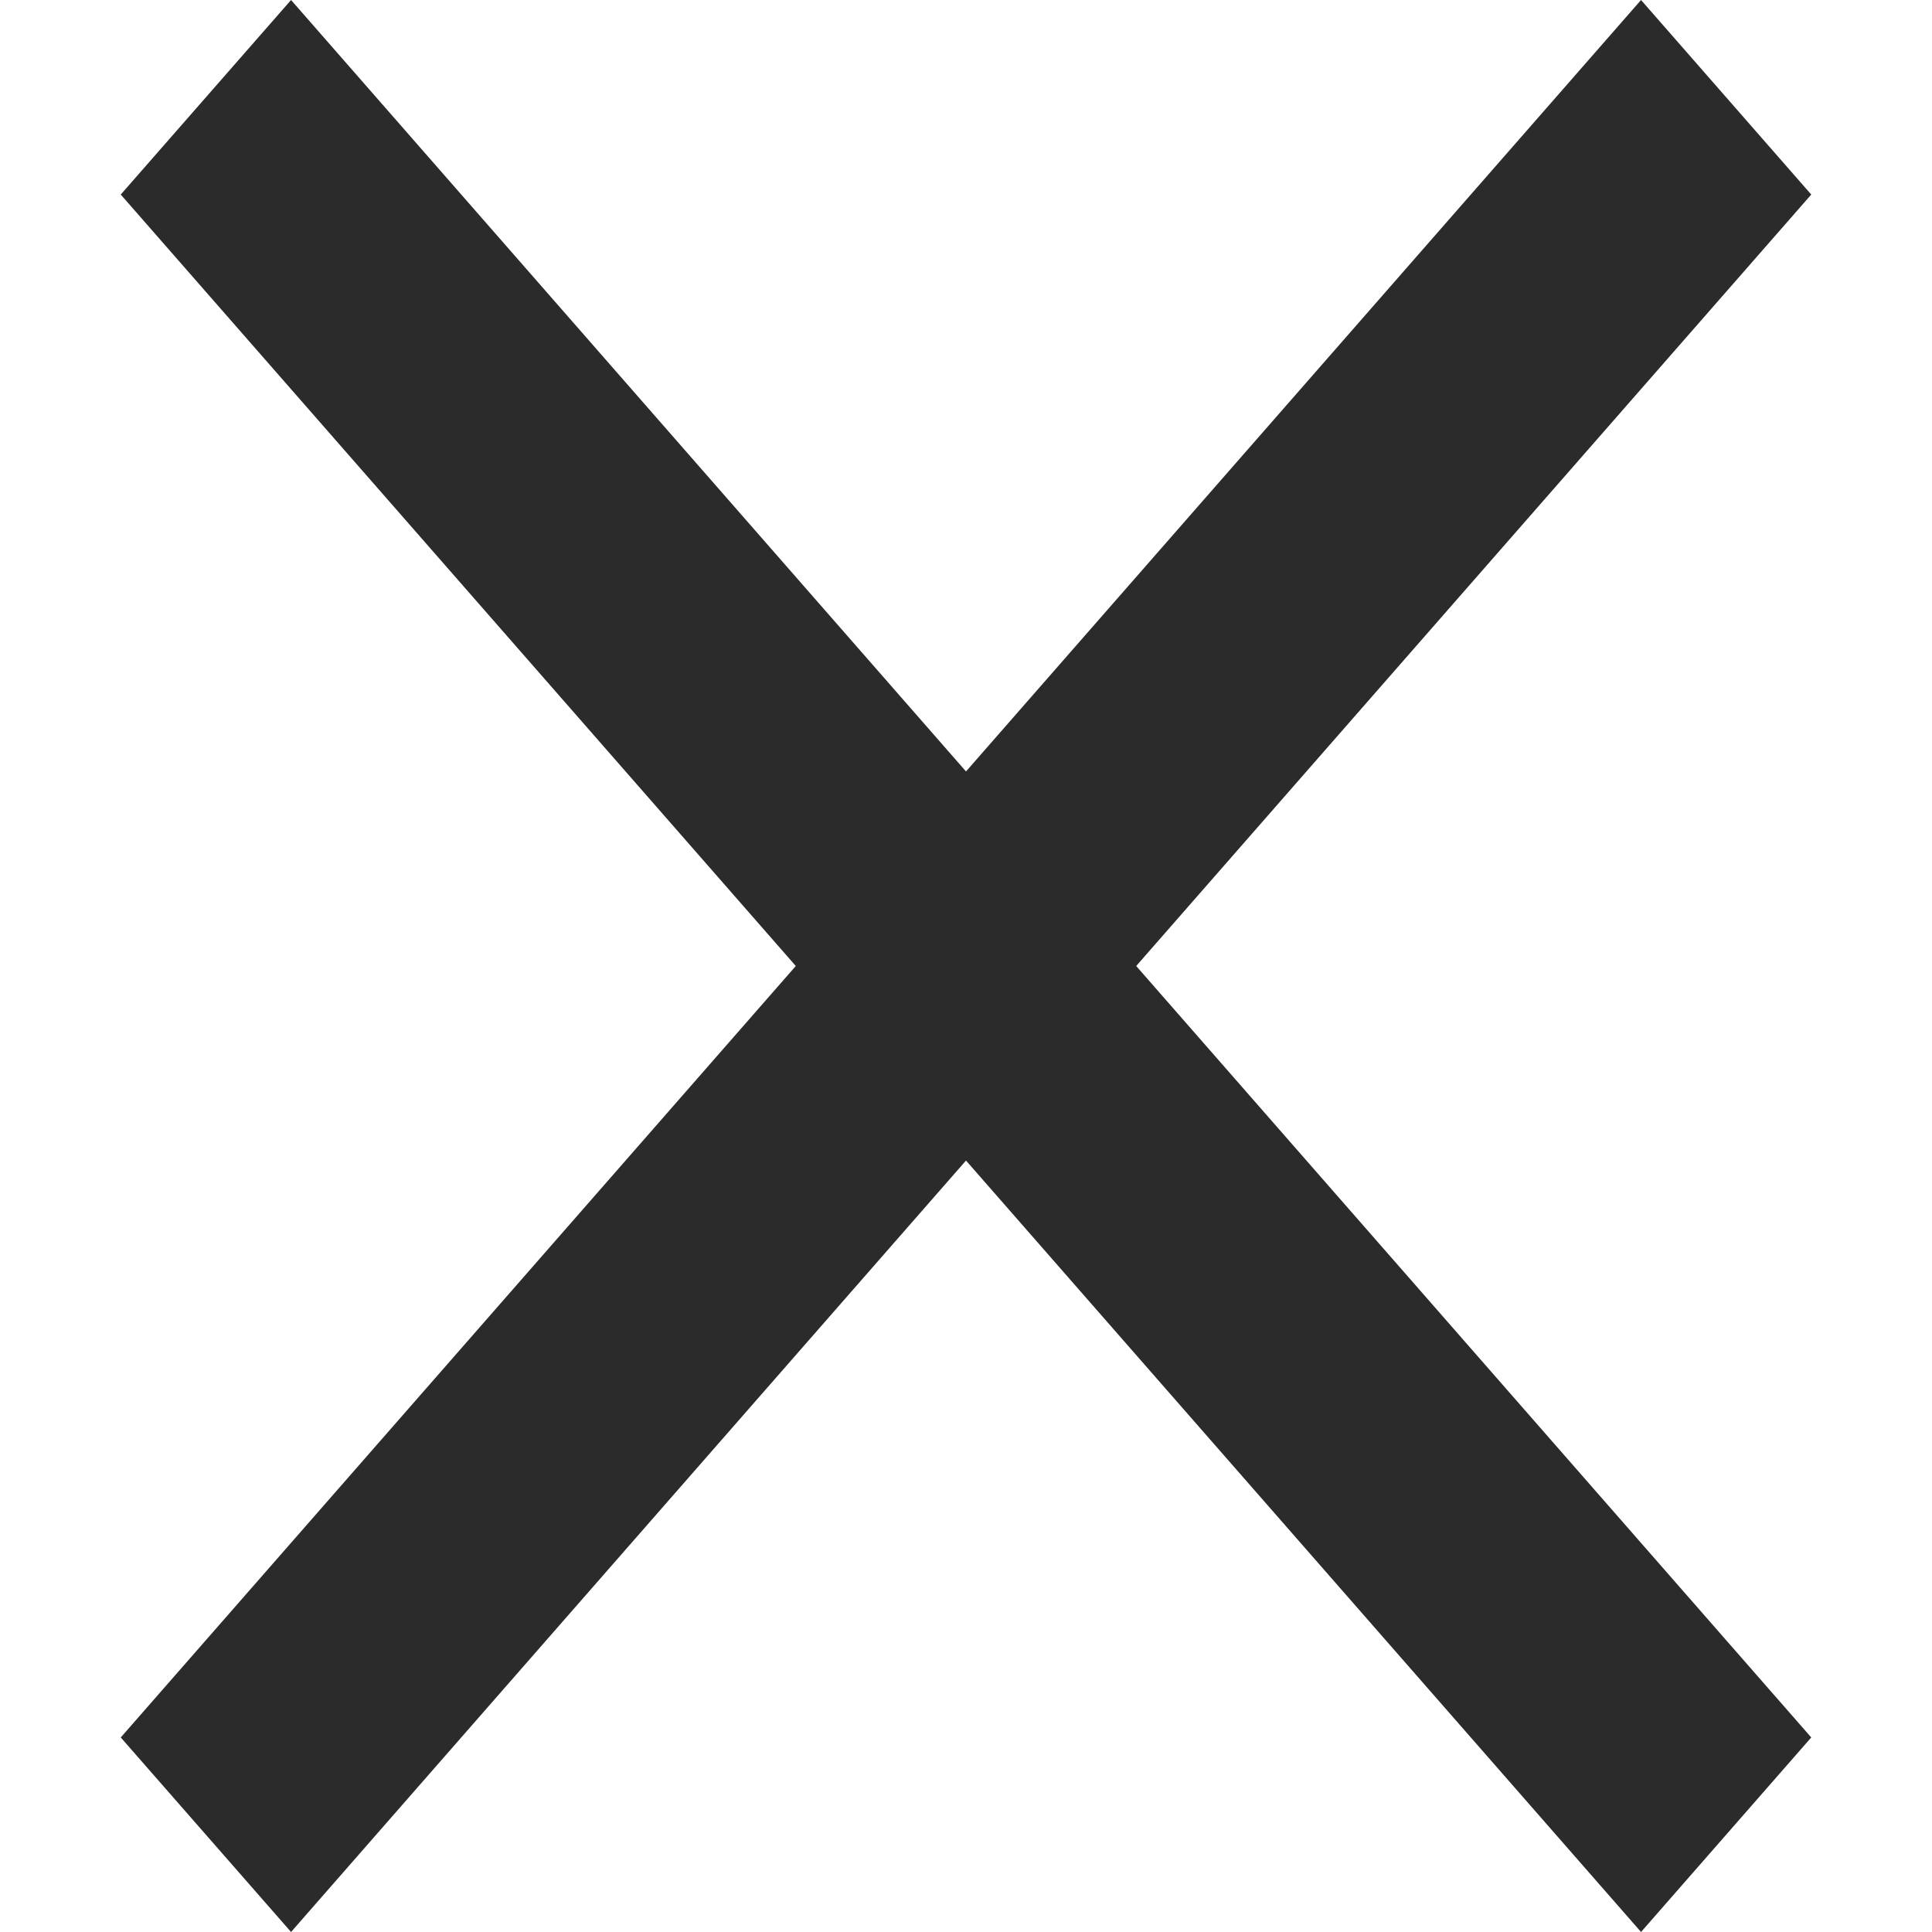
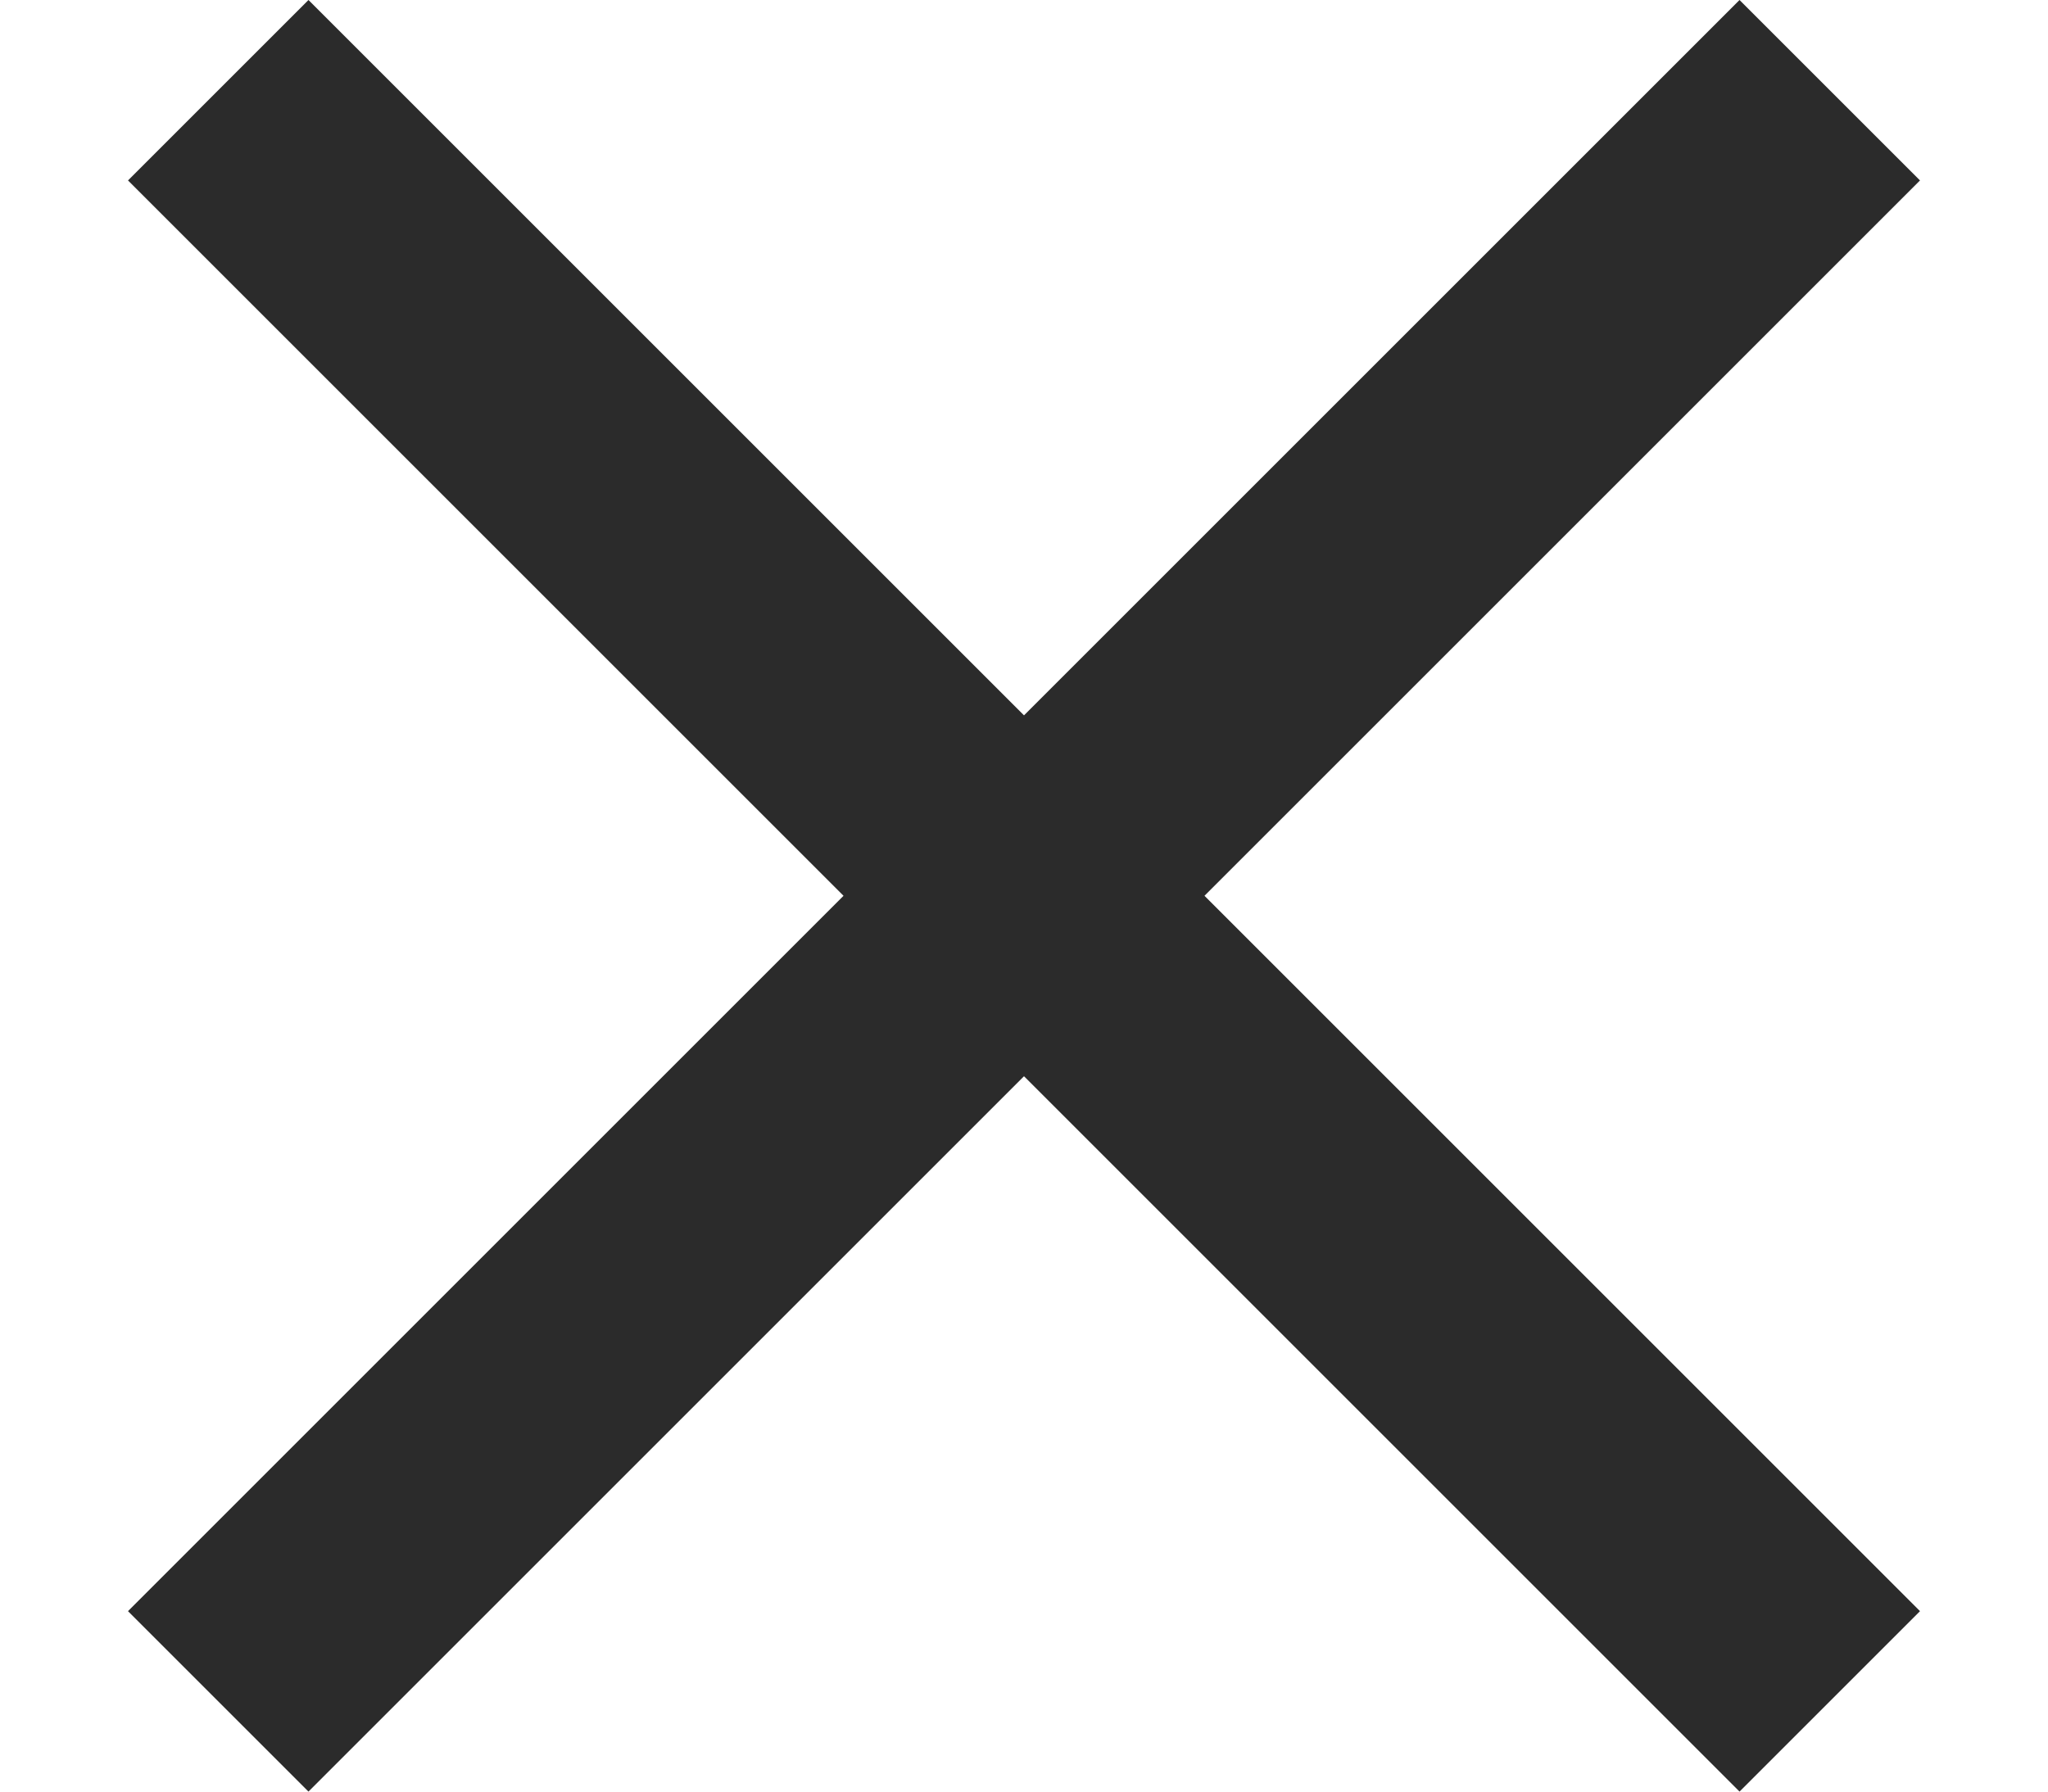
- <svg xmlns="http://www.w3.org/2000/svg" width="20" height="20" viewBox="0 0 20 20" fill="none">
+ <svg xmlns="http://www.w3.org/2000/svg" width="16" height="14" viewBox="0 0 16 14" fill="none">
  <g id="ic:sharp-close">
-     <path id="Vector" d="M18.75 2.014L16.988 0L10 7.986L3.013 0L1.25 2.014L8.238 10L1.25 17.986L3.013 20L10 12.014L16.988 20L18.75 17.986L11.762 10L18.75 2.014Z" fill="#2B2B2B" />
+     <path id="Vector" d="M15 1.41L13.59 0L8 5.59L2.41 0L1 1.41L6.59 7L1 12.59L2.41 14L8 8.41L13.59 14L15 12.59L9.41 7L15 1.41Z" fill="#2B2B2B" />
  </g>
</svg>
